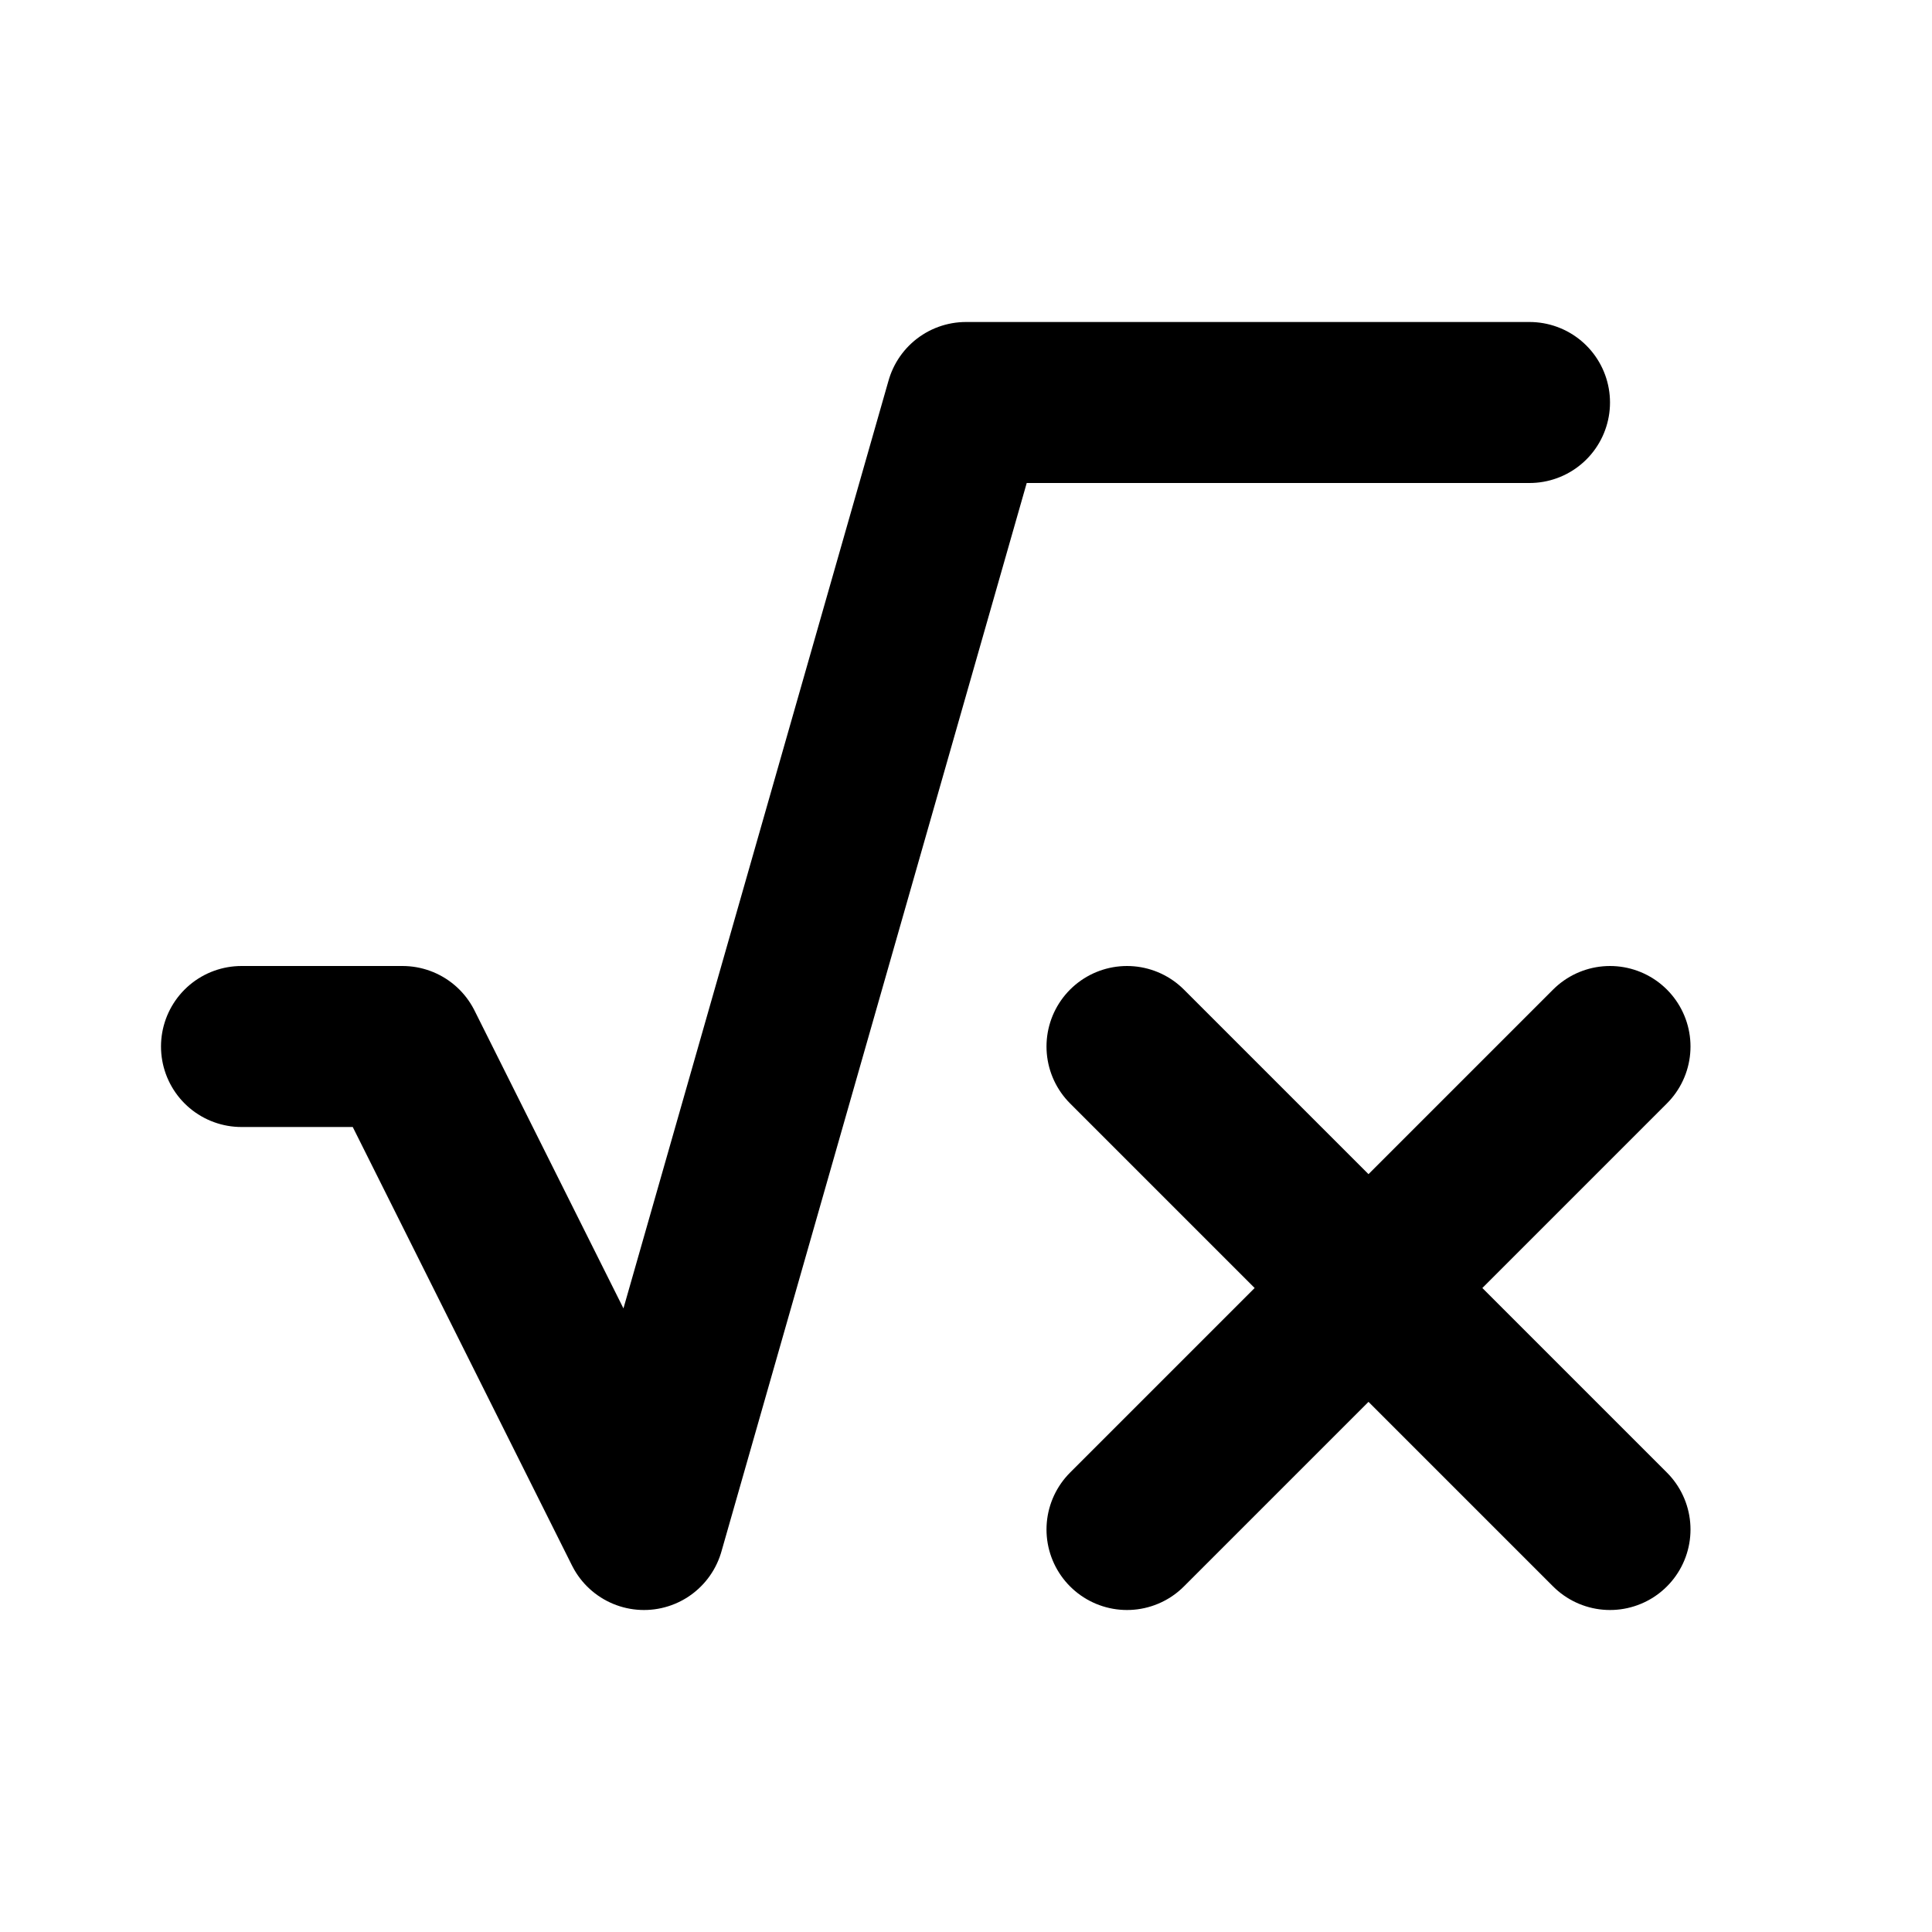
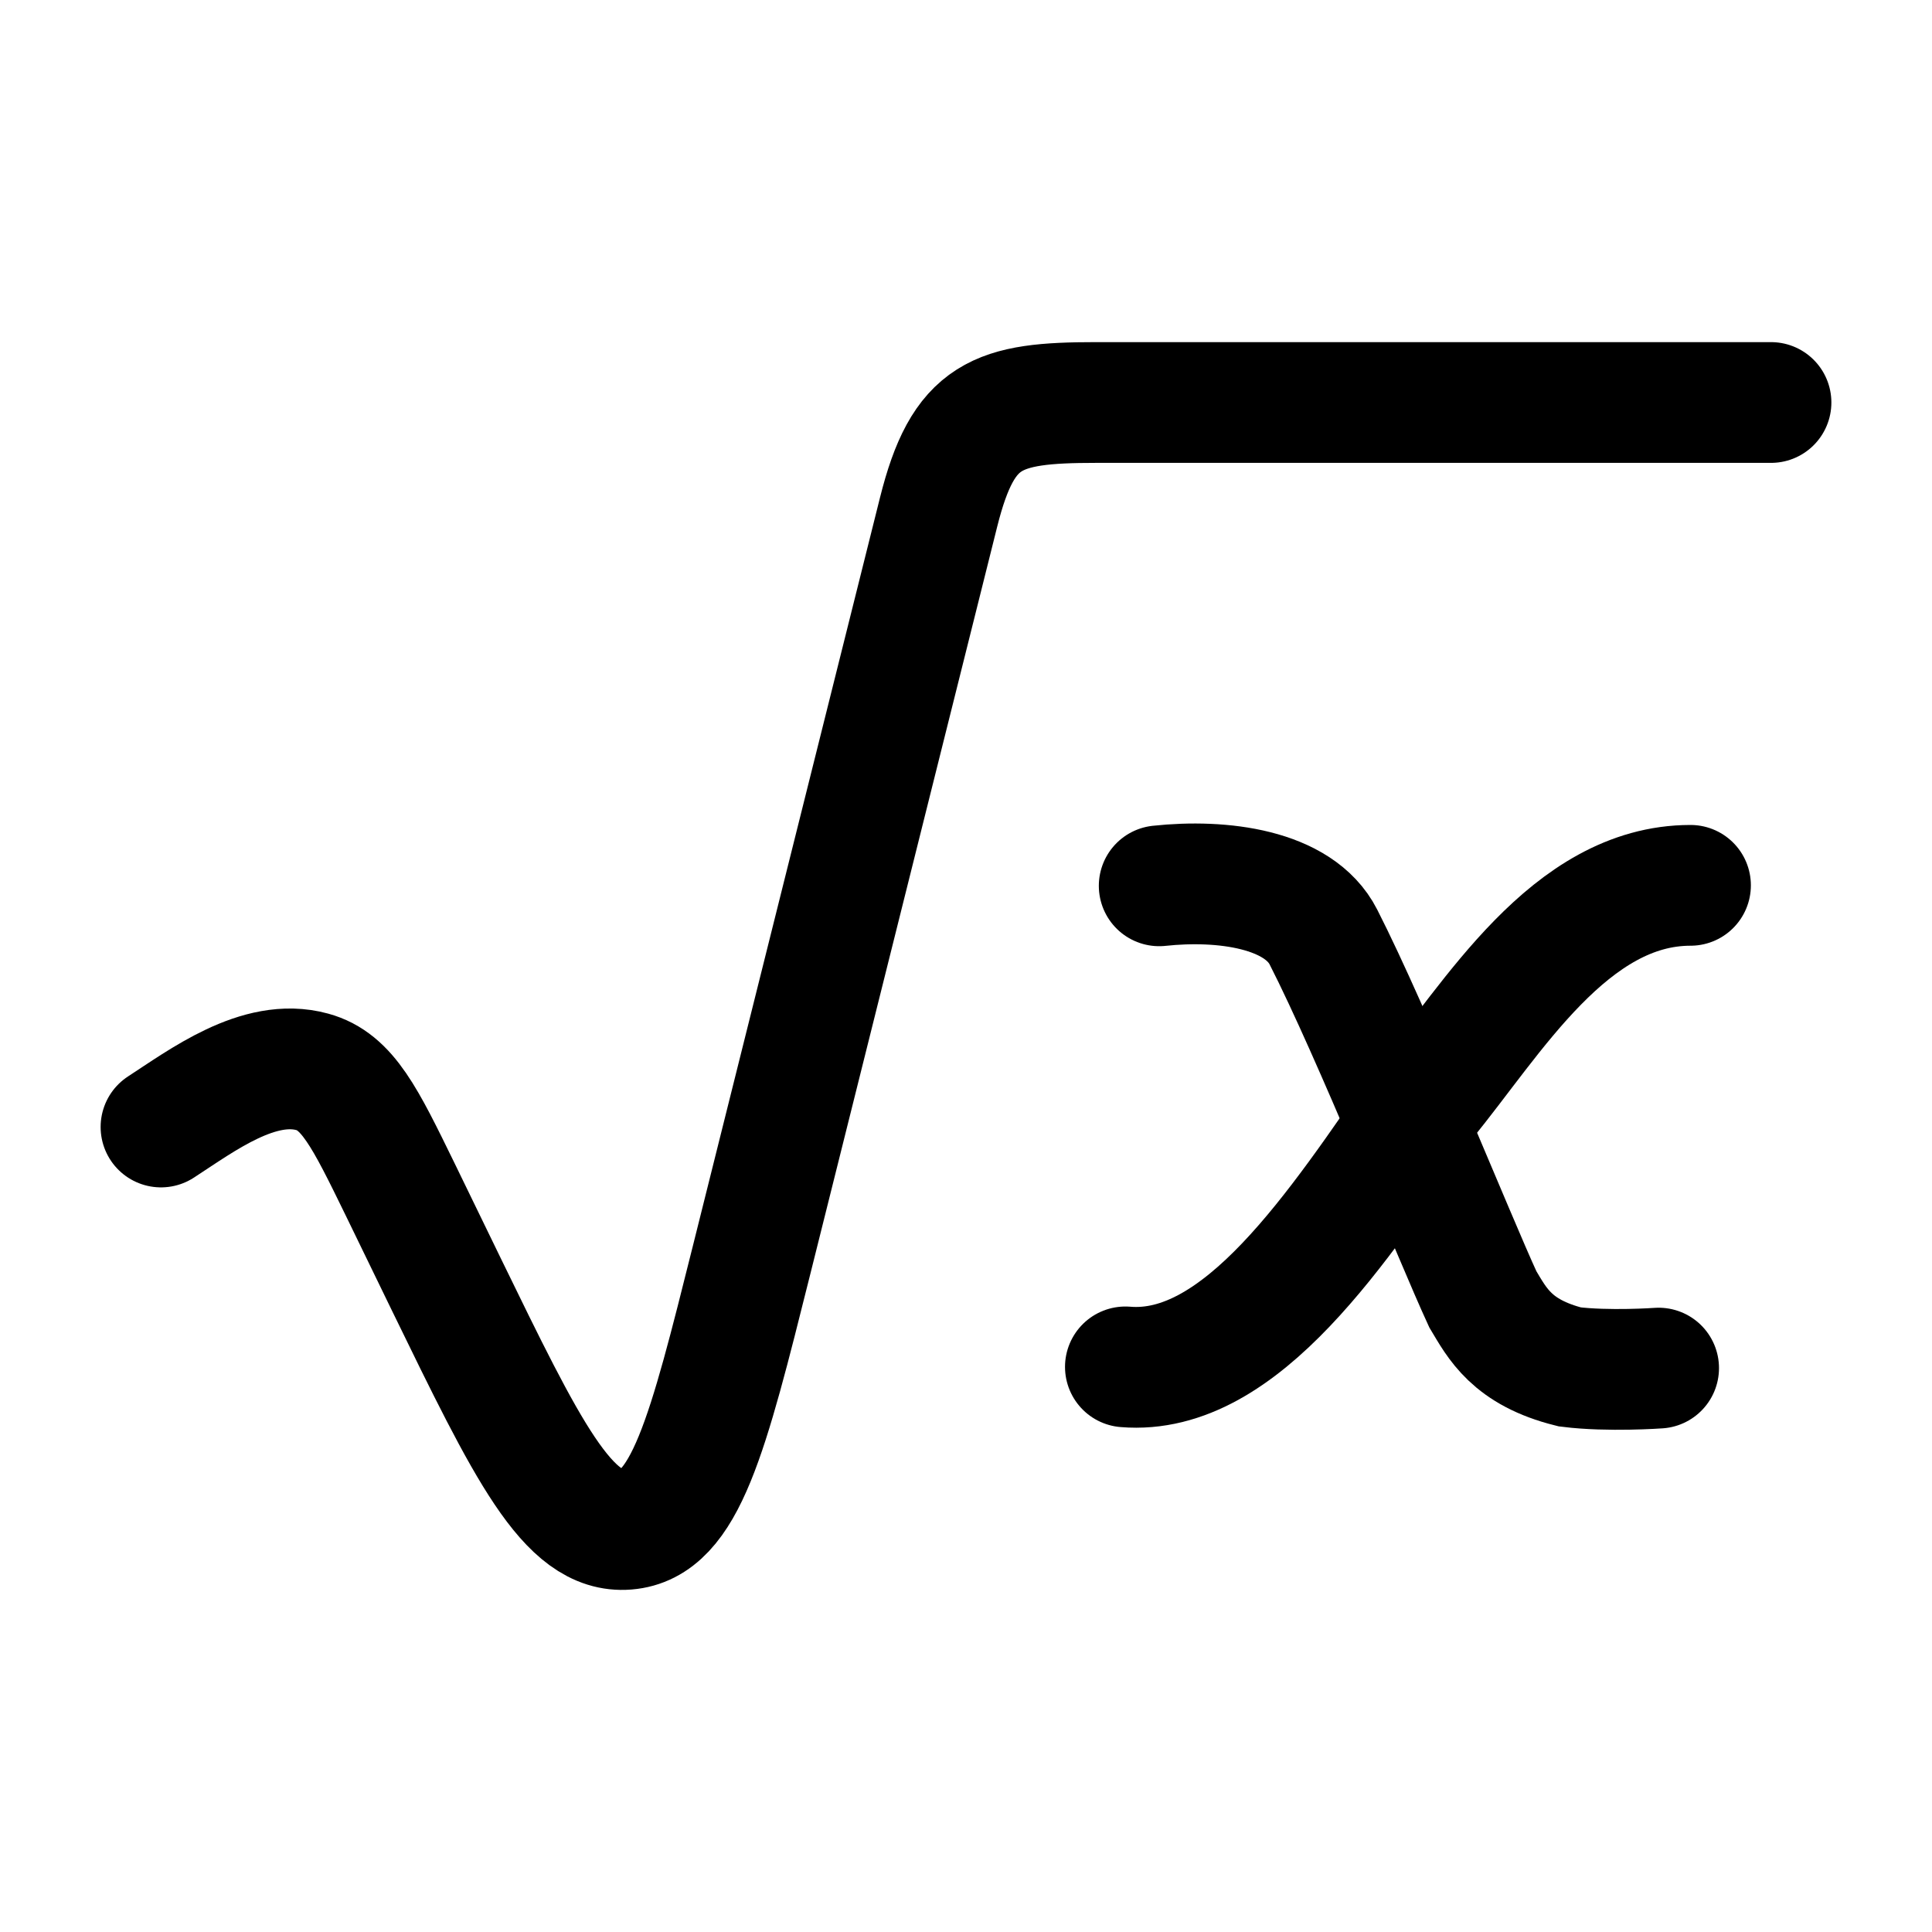
<svg xmlns="http://www.w3.org/2000/svg" width="24" height="24" viewBox="0 0 24 24">
-   <path fill="none" stroke="#000" stroke-linecap="round" stroke-linejoin="round" stroke-width="2" d="M19 5h-7L8 19l-3-6H3m11 0l6 6m-6 0l6-6" />
+   <rect width="24" height="24" fill="none" />
+   <g fill="none" stroke="#000" stroke-linecap="round" stroke-width="1.5">
+     <path stroke-linejoin="round" d="M22 5h-8.386c-1.234 0-1.649.14-1.955 1.364l-2.32 9.278c-.55 2.198-.824 3.297-1.554 3.356s-1.235-.978-2.244-3.05l-.57-1.173c-.436-.893-.653-1.34-1.092-1.46c-.662-.182-1.37.355-1.879.685" />
+     <path d="M14.4 11.004c.78-.084 1.734.035 2.04.636c.612 1.2 1.62 3.72 1.98 4.5c.18.3.36.66 1.08.84c.48.06 1.104.015 1.104.015" />
+     <path d="M21 10.998c-1.5 0-2.46 1.662-3.3 2.682c-1.08 1.56-2.28 3.42-3.72 3.3" />
+   </g>
  <style>@media (prefers-color-scheme: light) { :root { filter: none; } }
@media (prefers-color-scheme: dark) { :root { filter: invert(100%); } }
</style>
</svg>
